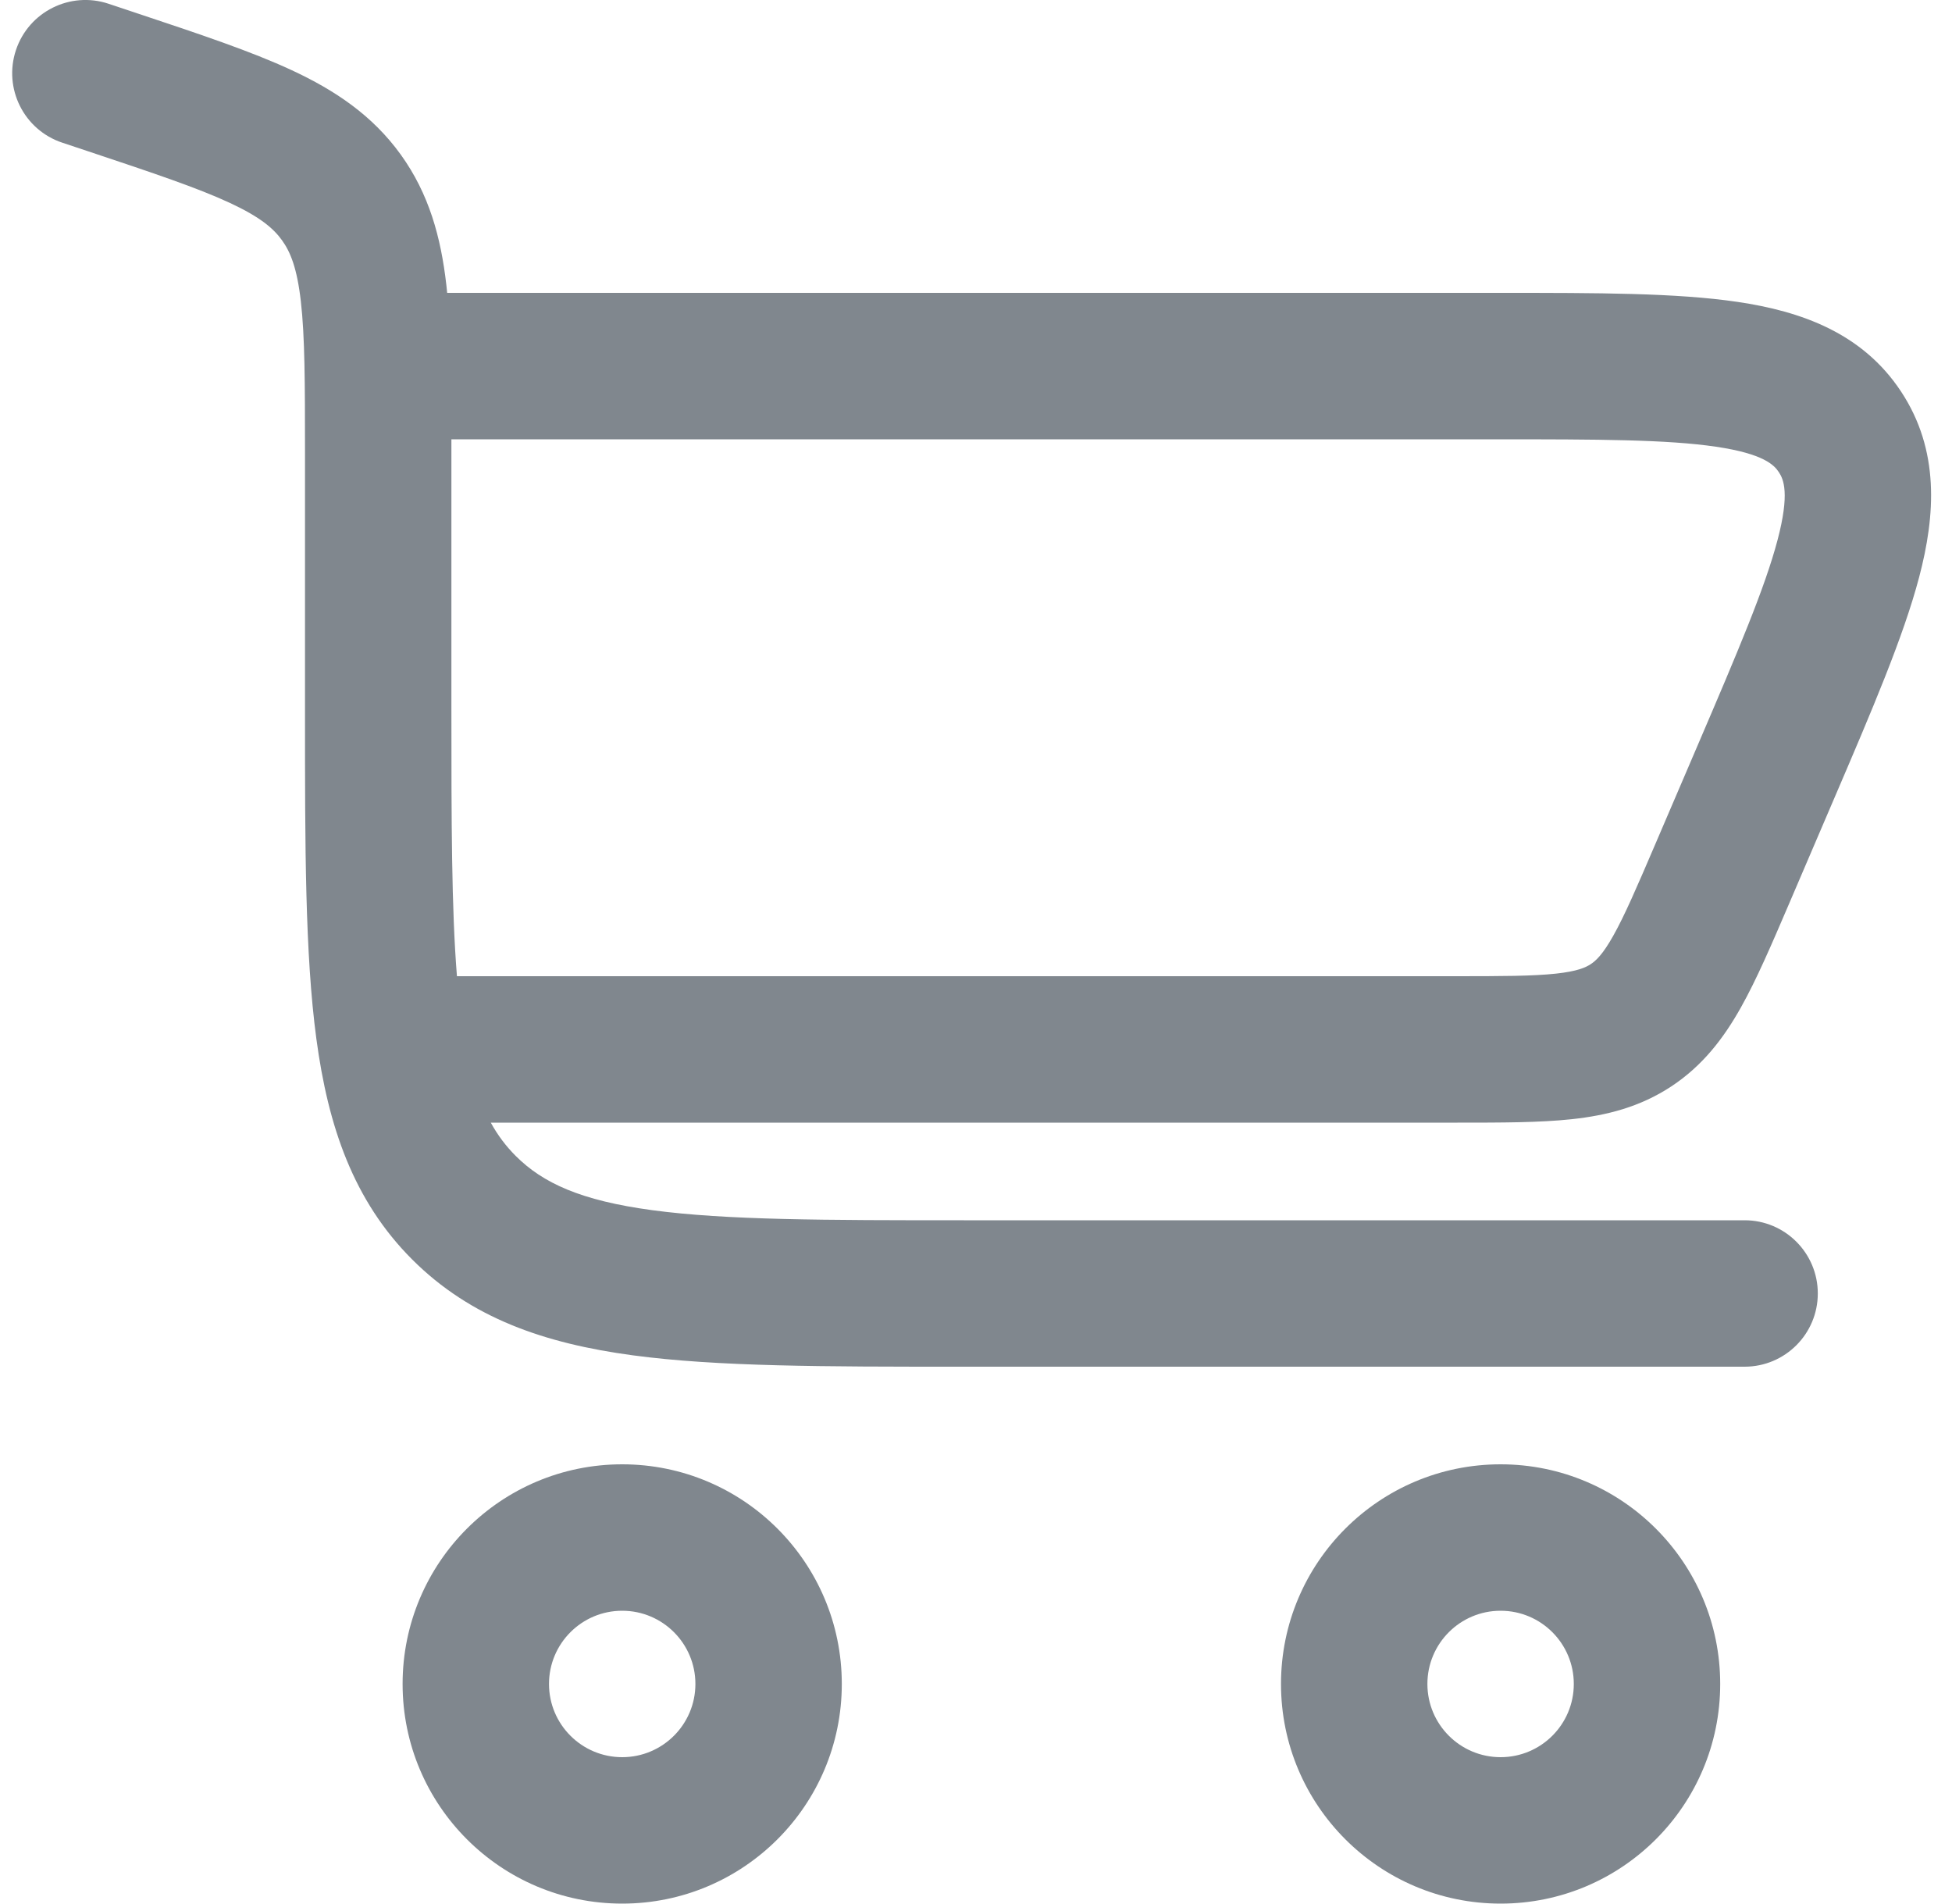
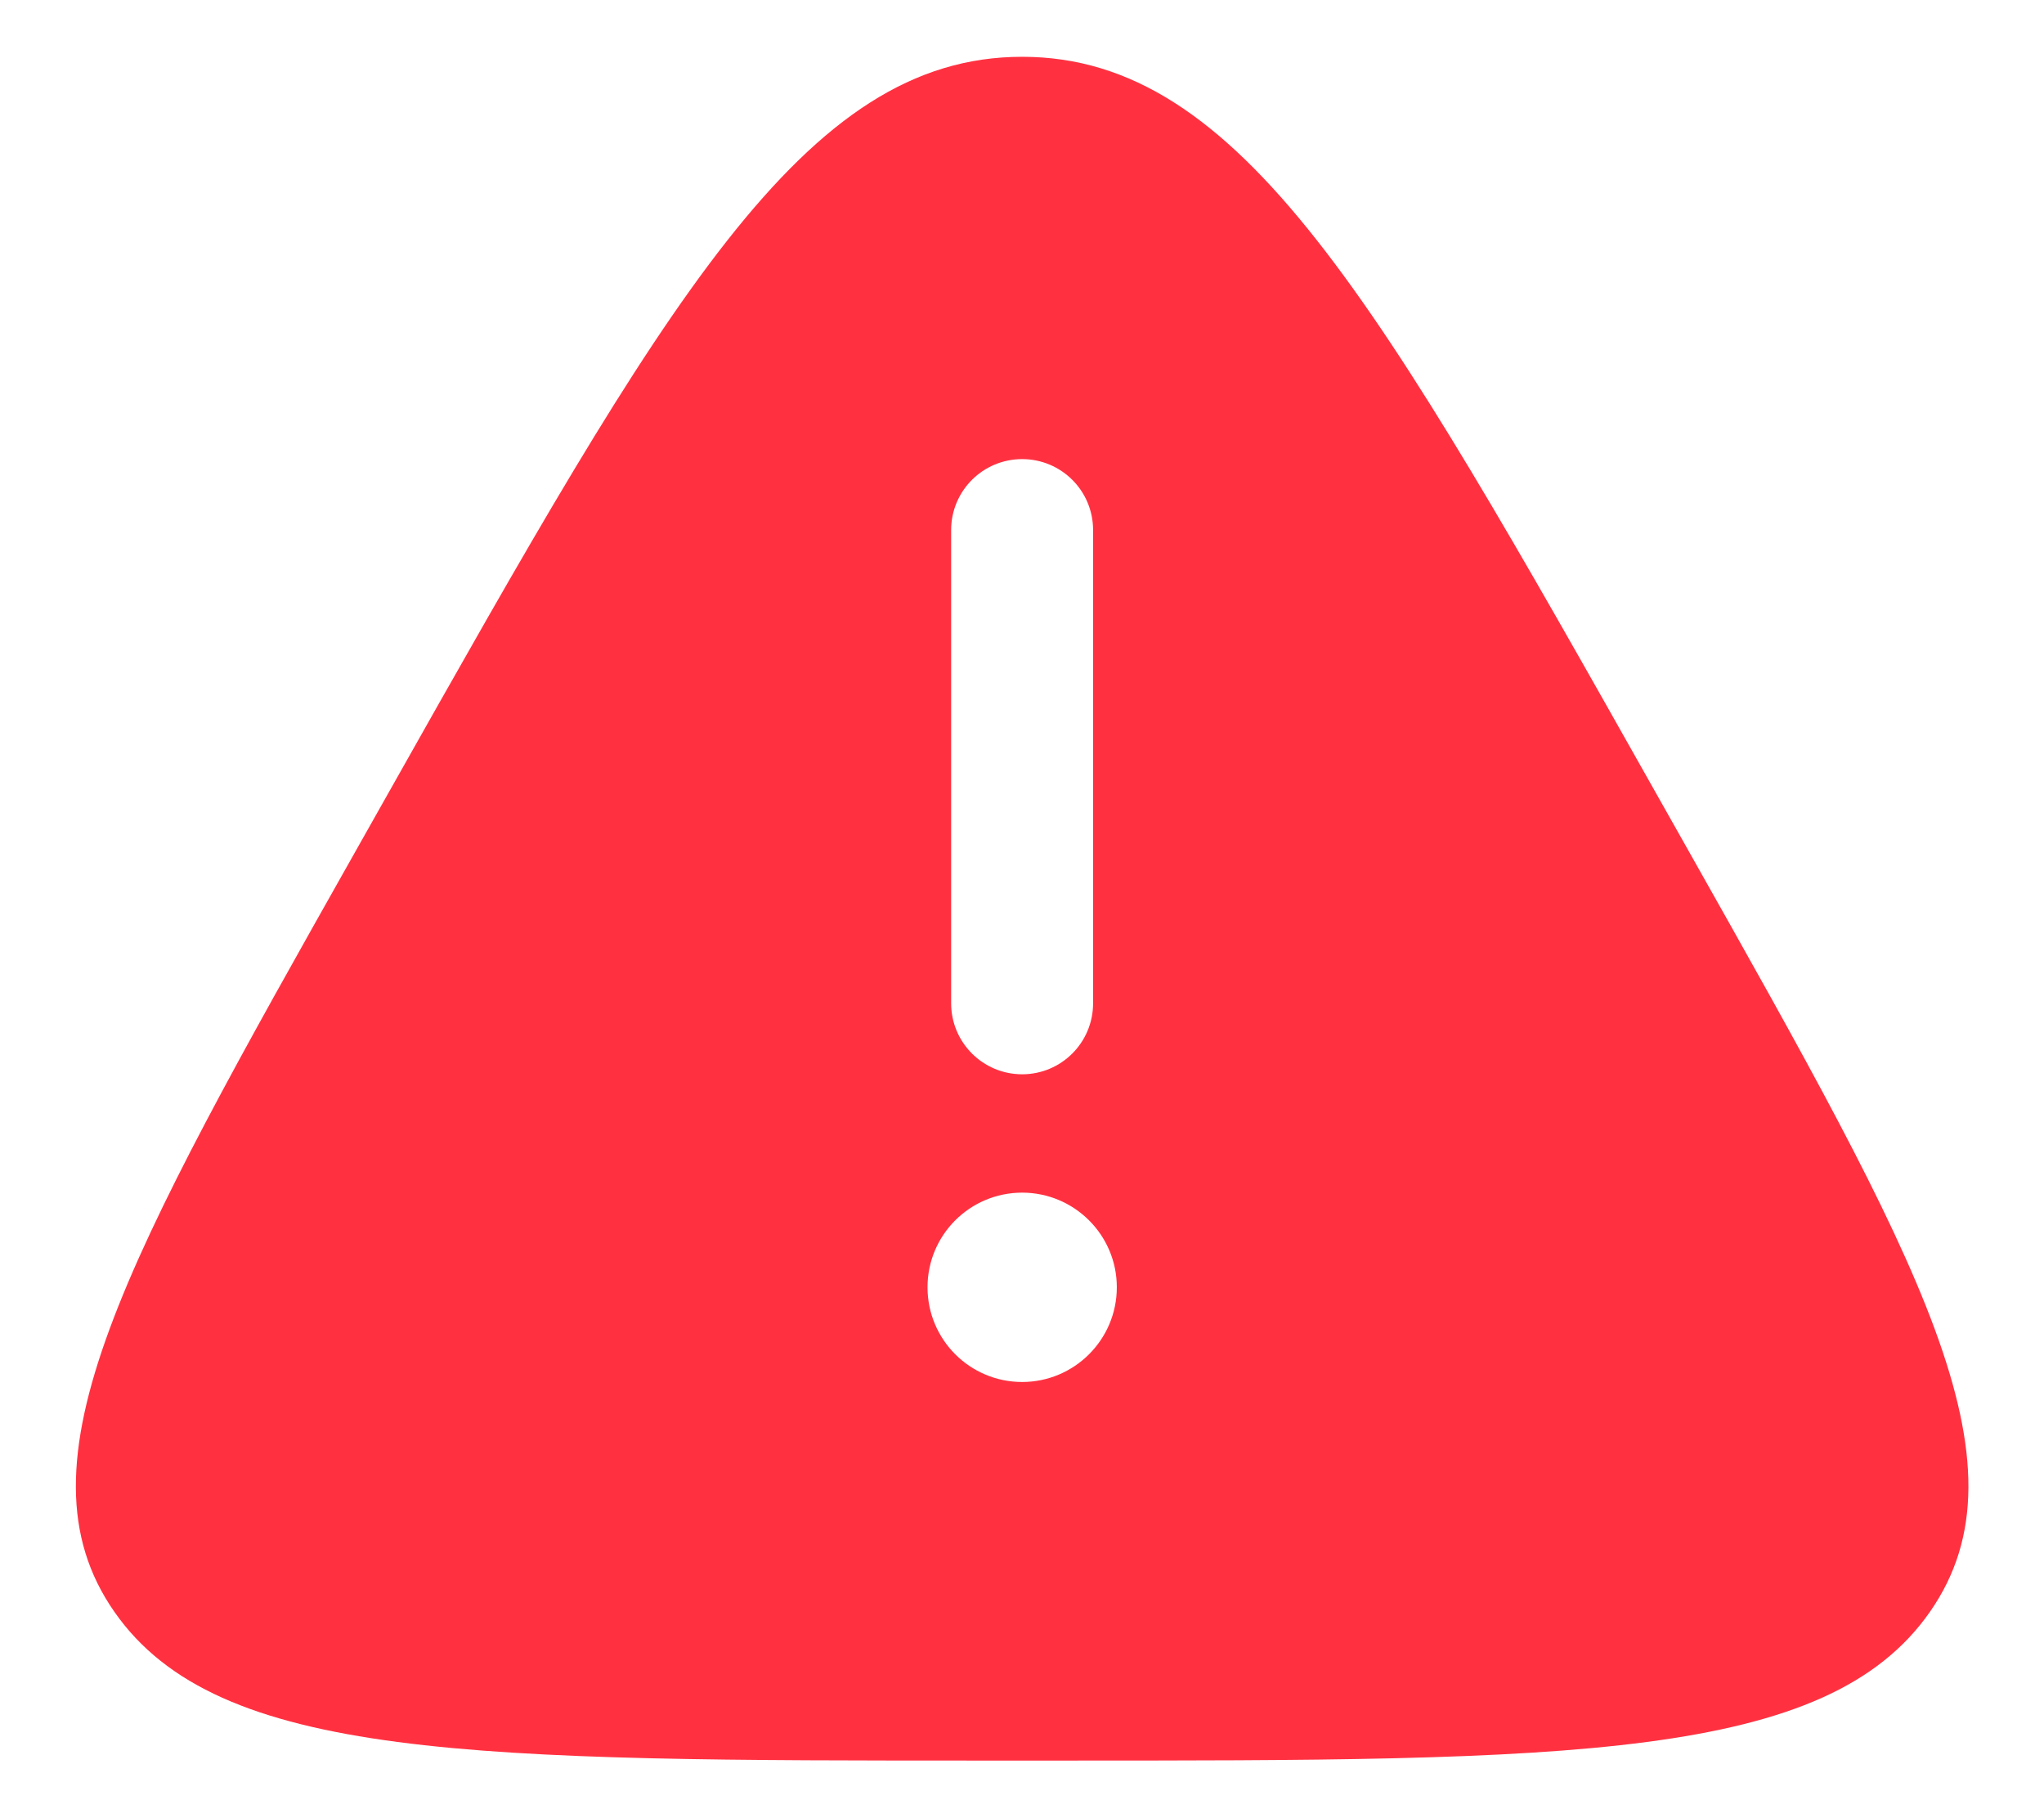
- <svg xmlns="http://www.w3.org/2000/svg" width="80" height="78" viewBox="0 0 80 78" fill="none">
-   <path d="M4.449 0.154C2.877 -0.37 1.178 0.48 0.654 2.051C0.13 3.623 0.979 5.322 2.551 5.846L3.611 6.199C6.316 7.101 8.105 7.702 9.423 8.315C10.671 8.896 11.21 9.363 11.556 9.843C11.902 10.322 12.174 10.982 12.33 12.349C12.495 13.793 12.5 15.68 12.5 18.532V29.22C12.5 34.69 12.5 39.099 12.966 42.567C13.45 46.167 14.486 49.199 16.893 51.607C19.301 54.014 22.332 55.05 25.933 55.534C29.401 56 33.81 56 39.28 56H71.5C73.157 56 74.5 54.657 74.5 53C74.5 51.343 73.157 50 71.5 50H39.5C33.758 50 29.754 49.994 26.732 49.587C23.797 49.193 22.243 48.471 21.136 47.364C20.749 46.977 20.409 46.536 20.114 46H59.734C61.527 46 63.105 46 64.414 45.859C65.832 45.706 67.206 45.366 68.498 44.514C69.79 43.661 70.644 42.533 71.343 41.29C71.989 40.142 72.61 38.692 73.317 37.044L75.184 32.687C76.722 29.099 78.008 26.097 78.652 23.655C79.324 21.108 79.499 18.449 77.914 16.046C76.329 13.642 73.816 12.755 71.21 12.37C68.713 12 65.447 12 61.543 12H18.327C18.316 11.888 18.304 11.777 18.292 11.668C18.07 9.729 17.588 7.95 16.424 6.334C15.259 4.719 13.723 3.698 11.954 2.875C10.289 2.101 8.172 1.395 5.666 0.56L4.449 0.154ZM18.5 18H61.301C65.51 18 68.326 18.008 70.332 18.305C72.281 18.593 72.712 19.055 72.905 19.349C73.099 19.642 73.353 20.22 72.851 22.125C72.334 24.085 71.232 26.677 69.574 30.545L67.859 34.545C67.078 36.368 66.582 37.516 66.114 38.348C65.681 39.117 65.405 39.366 65.195 39.505C64.984 39.643 64.647 39.799 63.77 39.894C62.821 39.996 61.571 40 59.587 40H18.727C18.504 37.218 18.5 33.688 18.5 29V18.366C18.5 18.243 18.5 18.121 18.5 18Z" fill="#80878E" />
-   <path d="M16.5 69C16.5 73.971 20.529 78 25.5 78C30.47 78 34.5 73.971 34.5 69C34.5 64.029 30.47 60 25.5 60C20.529 60 16.5 64.029 16.5 69ZM25.5 72C23.843 72 22.5 70.657 22.5 69C22.5 67.343 23.843 66 25.5 66C27.157 66 28.5 67.343 28.5 69C28.5 70.657 27.157 72 25.5 72Z" fill="#80878E" />
-   <path d="M61.5 78C56.529 78 52.5 73.971 52.5 69C52.5 64.03 56.529 60 61.5 60C66.47 60 70.5 64.03 70.5 69C70.5 73.971 66.47 78 61.5 78ZM58.5 69C58.5 70.657 59.843 72 61.5 72C63.157 72 64.5 70.657 64.5 69C64.5 67.343 63.157 66 61.5 66C59.843 66 58.5 67.343 58.5 69Z" fill="#80878E" />
+ <svg xmlns="http://www.w3.org/2000/svg" width="18" height="16" viewBox="0 0 18 16" fill="none">
+   <path d="M3.428 6.968C5.86 2.656 7.076 0.5 9.001 0.5C10.927 0.5 12.143 2.656 14.575 6.968L14.878 7.505C16.899 11.088 17.909 12.88 16.996 14.19C16.083 15.5 13.823 15.5 9.304 15.5H8.698C4.179 15.5 1.92 15.5 1.007 14.19C0.093 12.88 1.104 11.088 3.125 7.505L3.428 6.968ZM9.001 4.042C8.656 4.042 8.376 4.321 8.376 4.667V8.833C8.376 9.178 8.656 9.458 9.001 9.458C9.347 9.458 9.626 9.178 9.626 8.833V4.667C9.626 4.321 9.347 4.042 9.001 4.042ZM9.001 12.167C9.461 12.167 9.835 11.794 9.835 11.333C9.835 10.873 9.461 10.5 9.001 10.5C8.541 10.5 8.168 10.873 8.168 11.333C8.168 11.794 8.541 12.167 9.001 12.167Z" fill="#FF3141" />
</svg>
